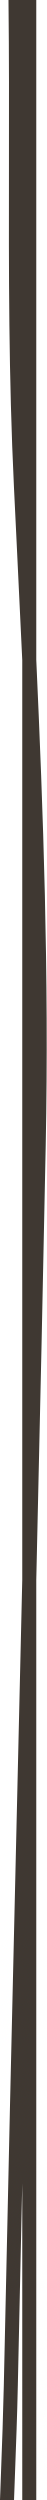
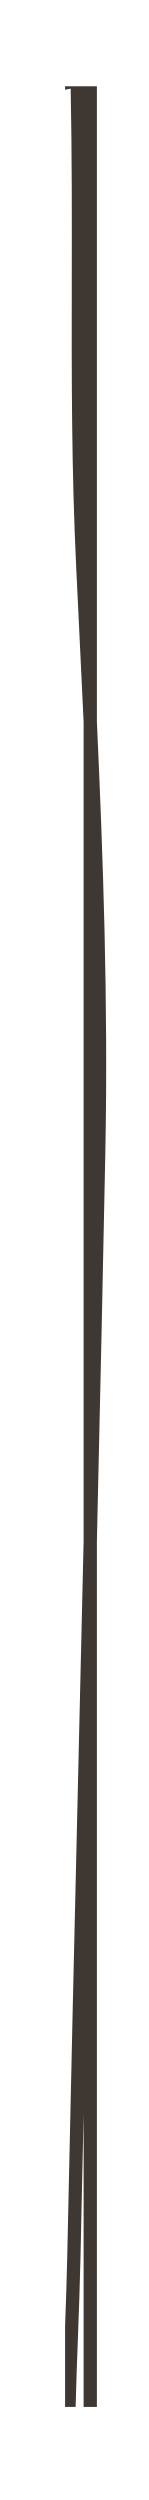
- <svg xmlns="http://www.w3.org/2000/svg" version="1.1" id="Layer_1" x="0px" y="0px" width="9.996px" height="535px" viewBox="1033.617 39 9.996 535" enable-background="new 1033.617 39 9.996 535" xml:space="preserve">
-   <path fill="#3F3832" d="M1035.434,39c0.133,11.951,0.117,23.648,0.099,35.055c-0.037,23.362-0.073,45.429,1.071,69.215l0.574,11.849  c0.409,8.396,0.816,16.771,1.201,25.149v196.847c-0.406,17.62-0.821,35.294-1.236,52.971c-0.924,39.324-1.879,79.986-2.713,119.446  c-0.125,5.946-0.366,12.396-0.599,18.634c-0.072,1.929-0.144,3.88-0.214,5.835h3.002c0.068-1.917,0.139-3.83,0.21-5.723  c0.233-6.25,0.475-12.712,0.601-18.684c0.303-14.333,0.622-28.827,0.949-43.357V574h3V377.147  c0.864-37.519,1.488-66.222,2.022-93.057c0.729-36.639-0.541-71.585-2.022-103.892V39H1035.434z" />
+ <svg xmlns="http://www.w3.org/2000/svg" version="1.1" id="Layer_1" x="0px" y="0px" width="33.5px" height="565px" viewBox="466.5 0 33.5 565" enable-background="new 466.5 0 33.5 565" xml:space="preserve">
+   <path fill="#3F3832" d="M481.205,19.5v0.782c0.424-0.078,0.848-0.156,1.268-0.252c0.294,14.854,0.271,29.309,0.248,43.306  c-0.036,21.965-0.069,42.712,1.007,65.076l0.54,11.139c0.384,7.894,0.768,15.767,1.129,23.645v185.114  c-0.38,16.495-0.769,33.041-1.157,49.588c-0.87,37.04-1.77,75.341-2.555,112.513c-0.103,4.872-0.288,10.101-0.479,15.247v18.307  h2.384c0.132-5.23,0.334-10.662,0.53-15.934c0.22-5.873,0.447-11.946,0.565-17.558c0.229-10.836,0.467-21.771,0.712-32.74v66.231h3  V348.347c0.813-35.301,1.399-62.297,1.902-87.524c0.686-34.454-0.509-67.315-1.902-97.697V19.5H481.205z" />
</svg>
